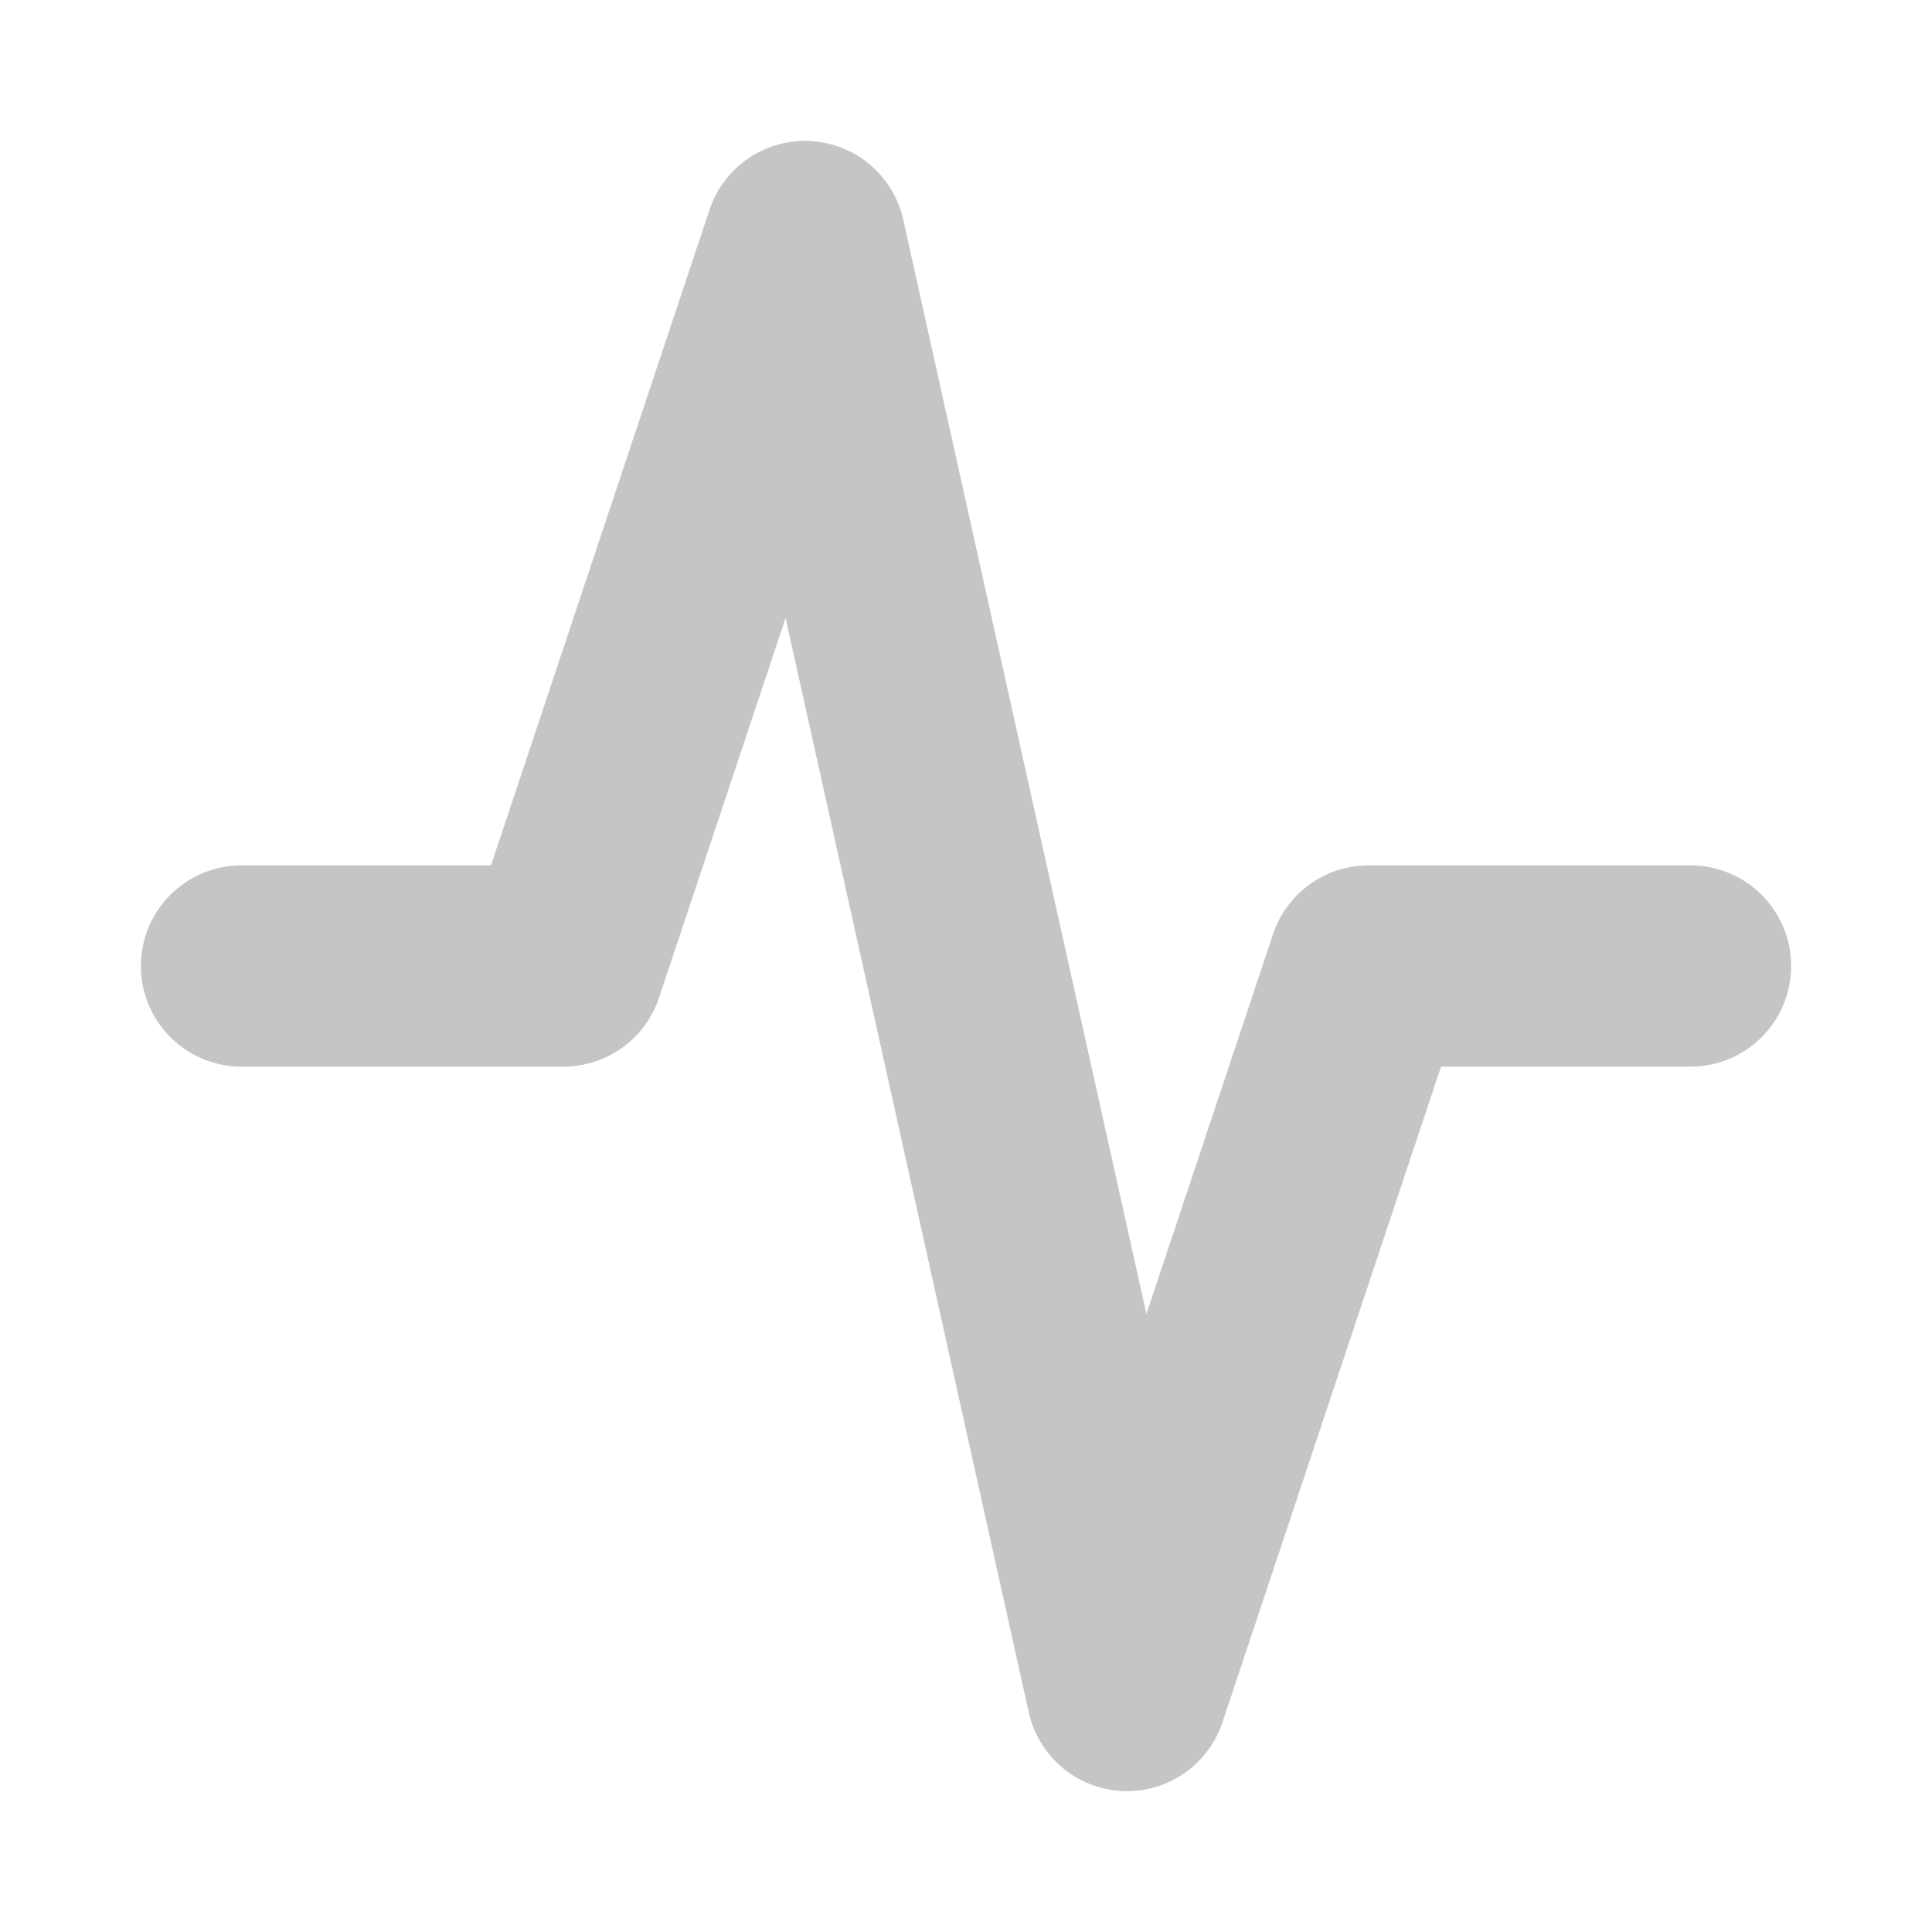
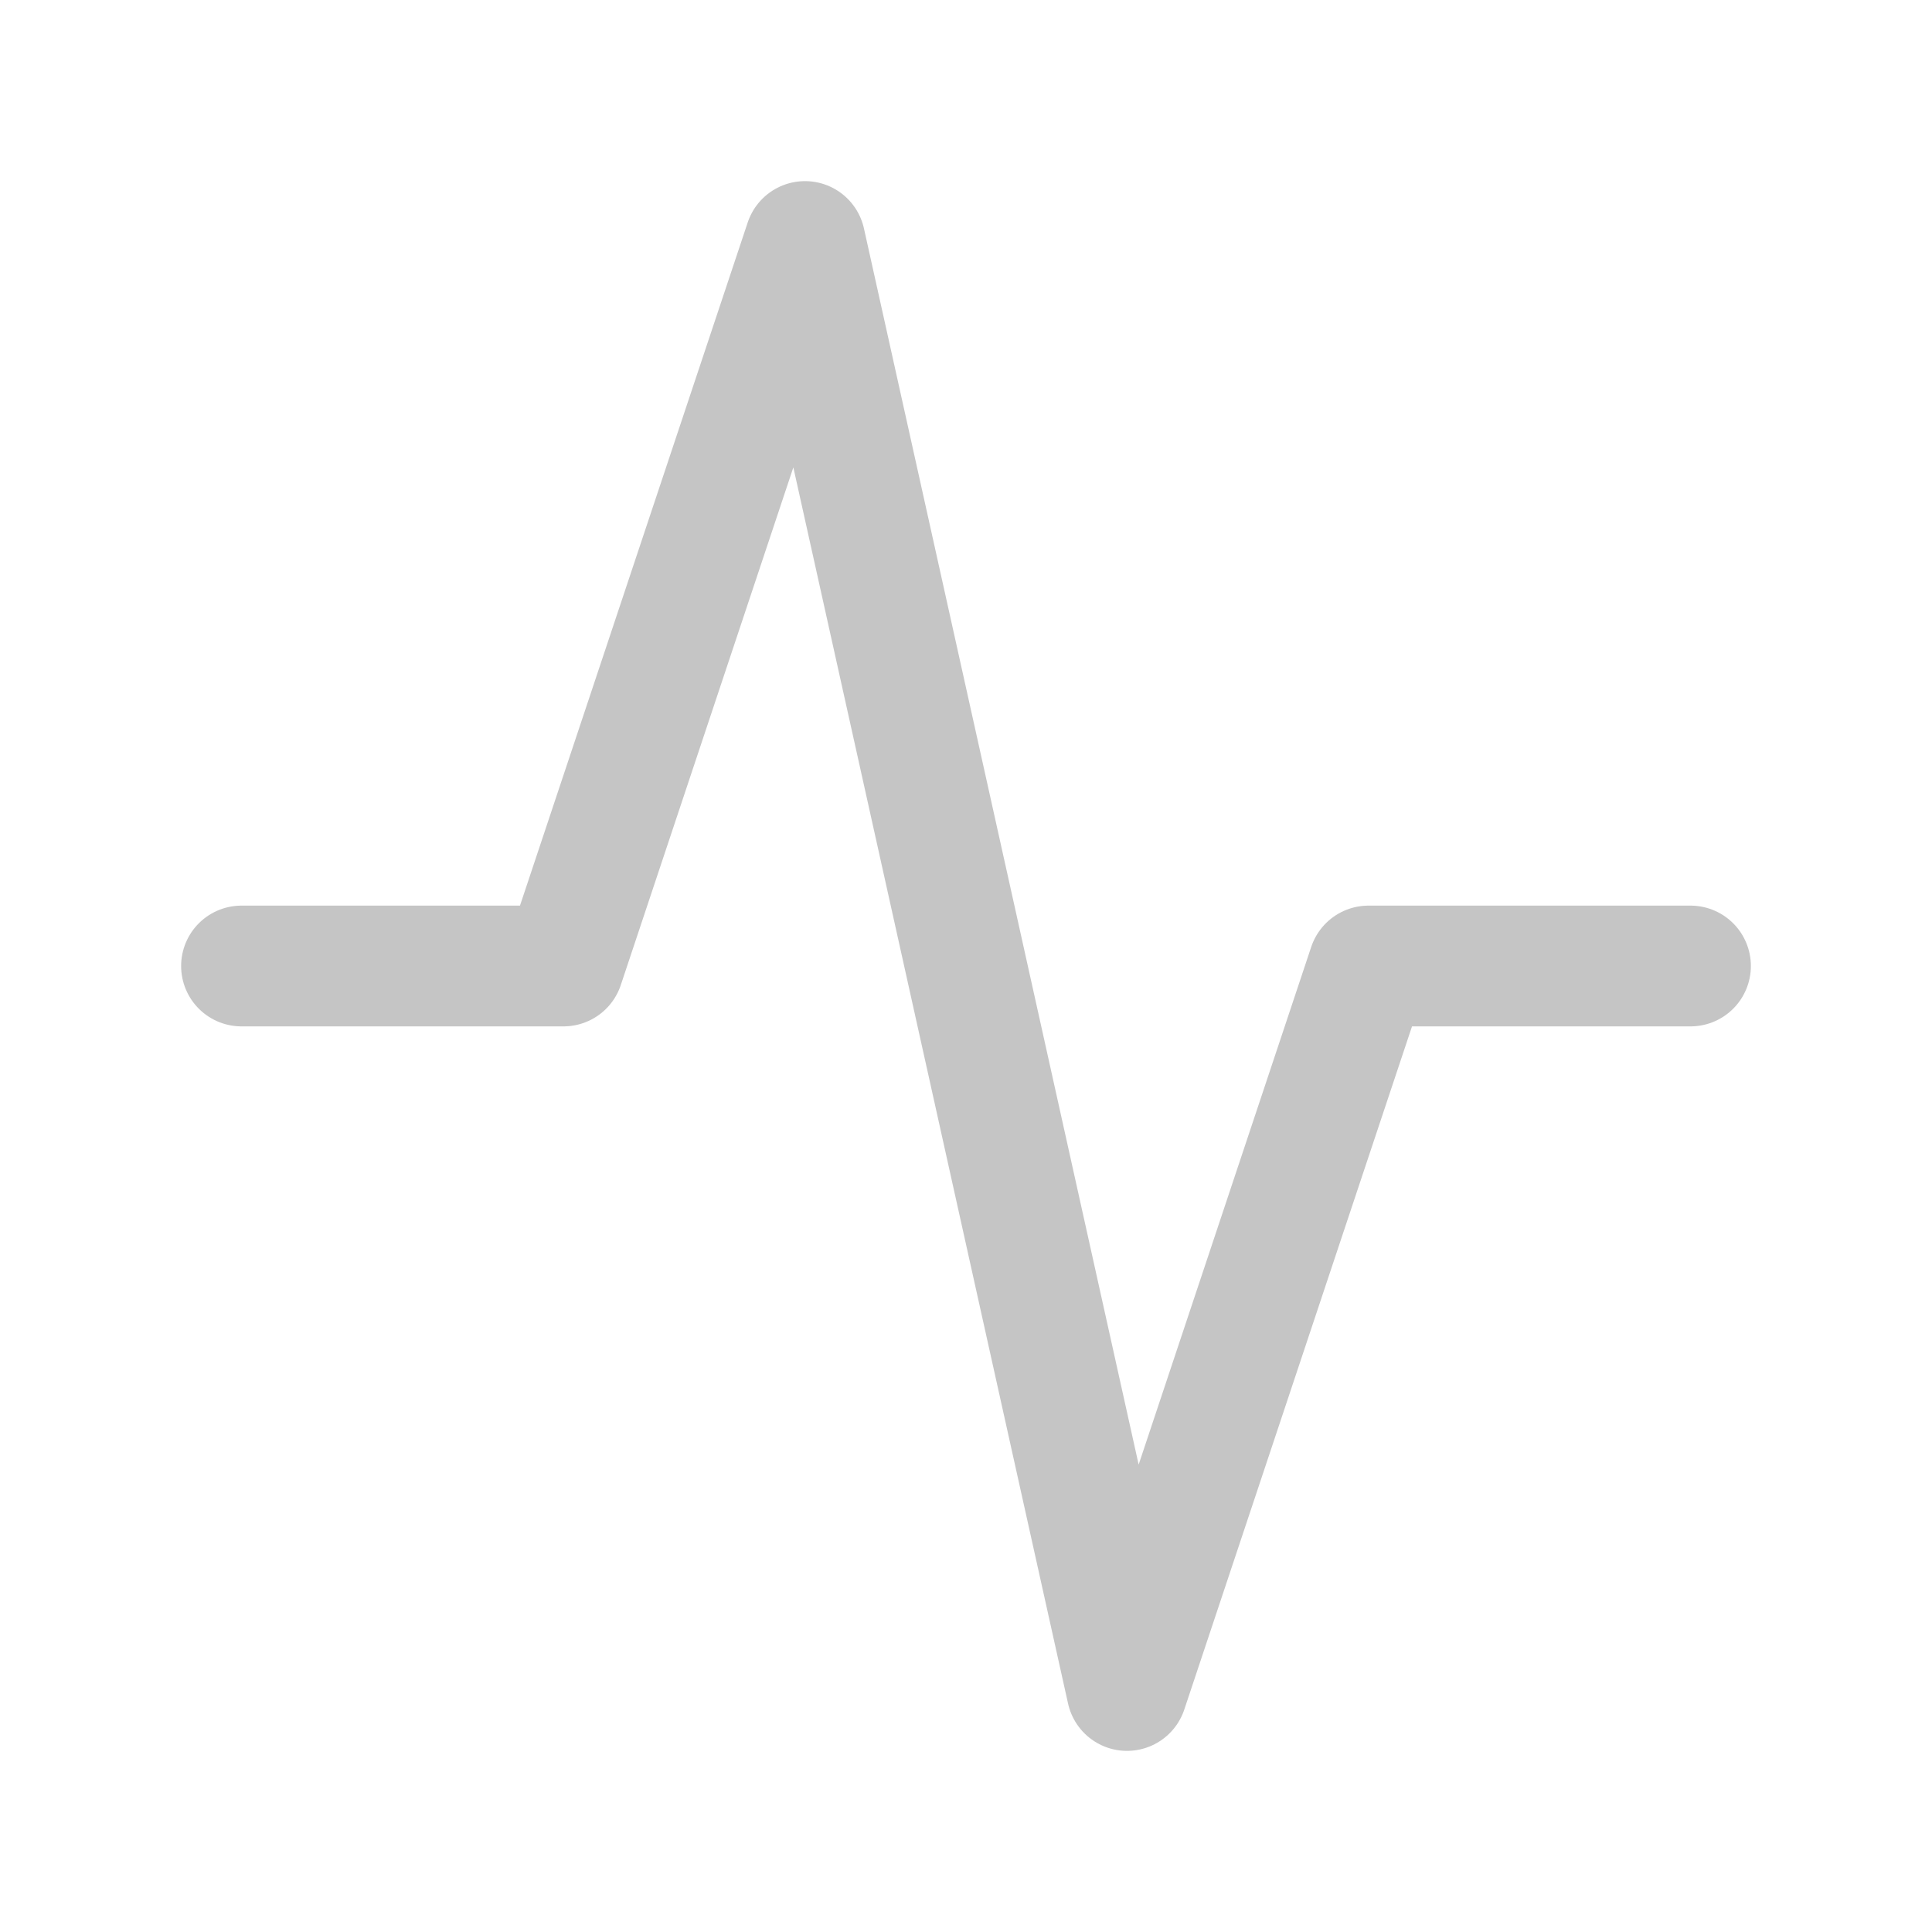
<svg xmlns="http://www.w3.org/2000/svg" width="24" height="24" viewBox="0 0 24 24" fill="none">
-   <path d="M3 12h4l3-9 4 18 3-9h4" stroke="#C5C5C5" stroke-width="2.5" stroke-linecap="round" stroke-linejoin="round" />
+   <path d="M3 12h4l3-9 4 18 3-9h4" stroke="#C5C5C5" stroke-width="1.5" stroke-linecap="round" stroke-linejoin="round" />
</svg>
